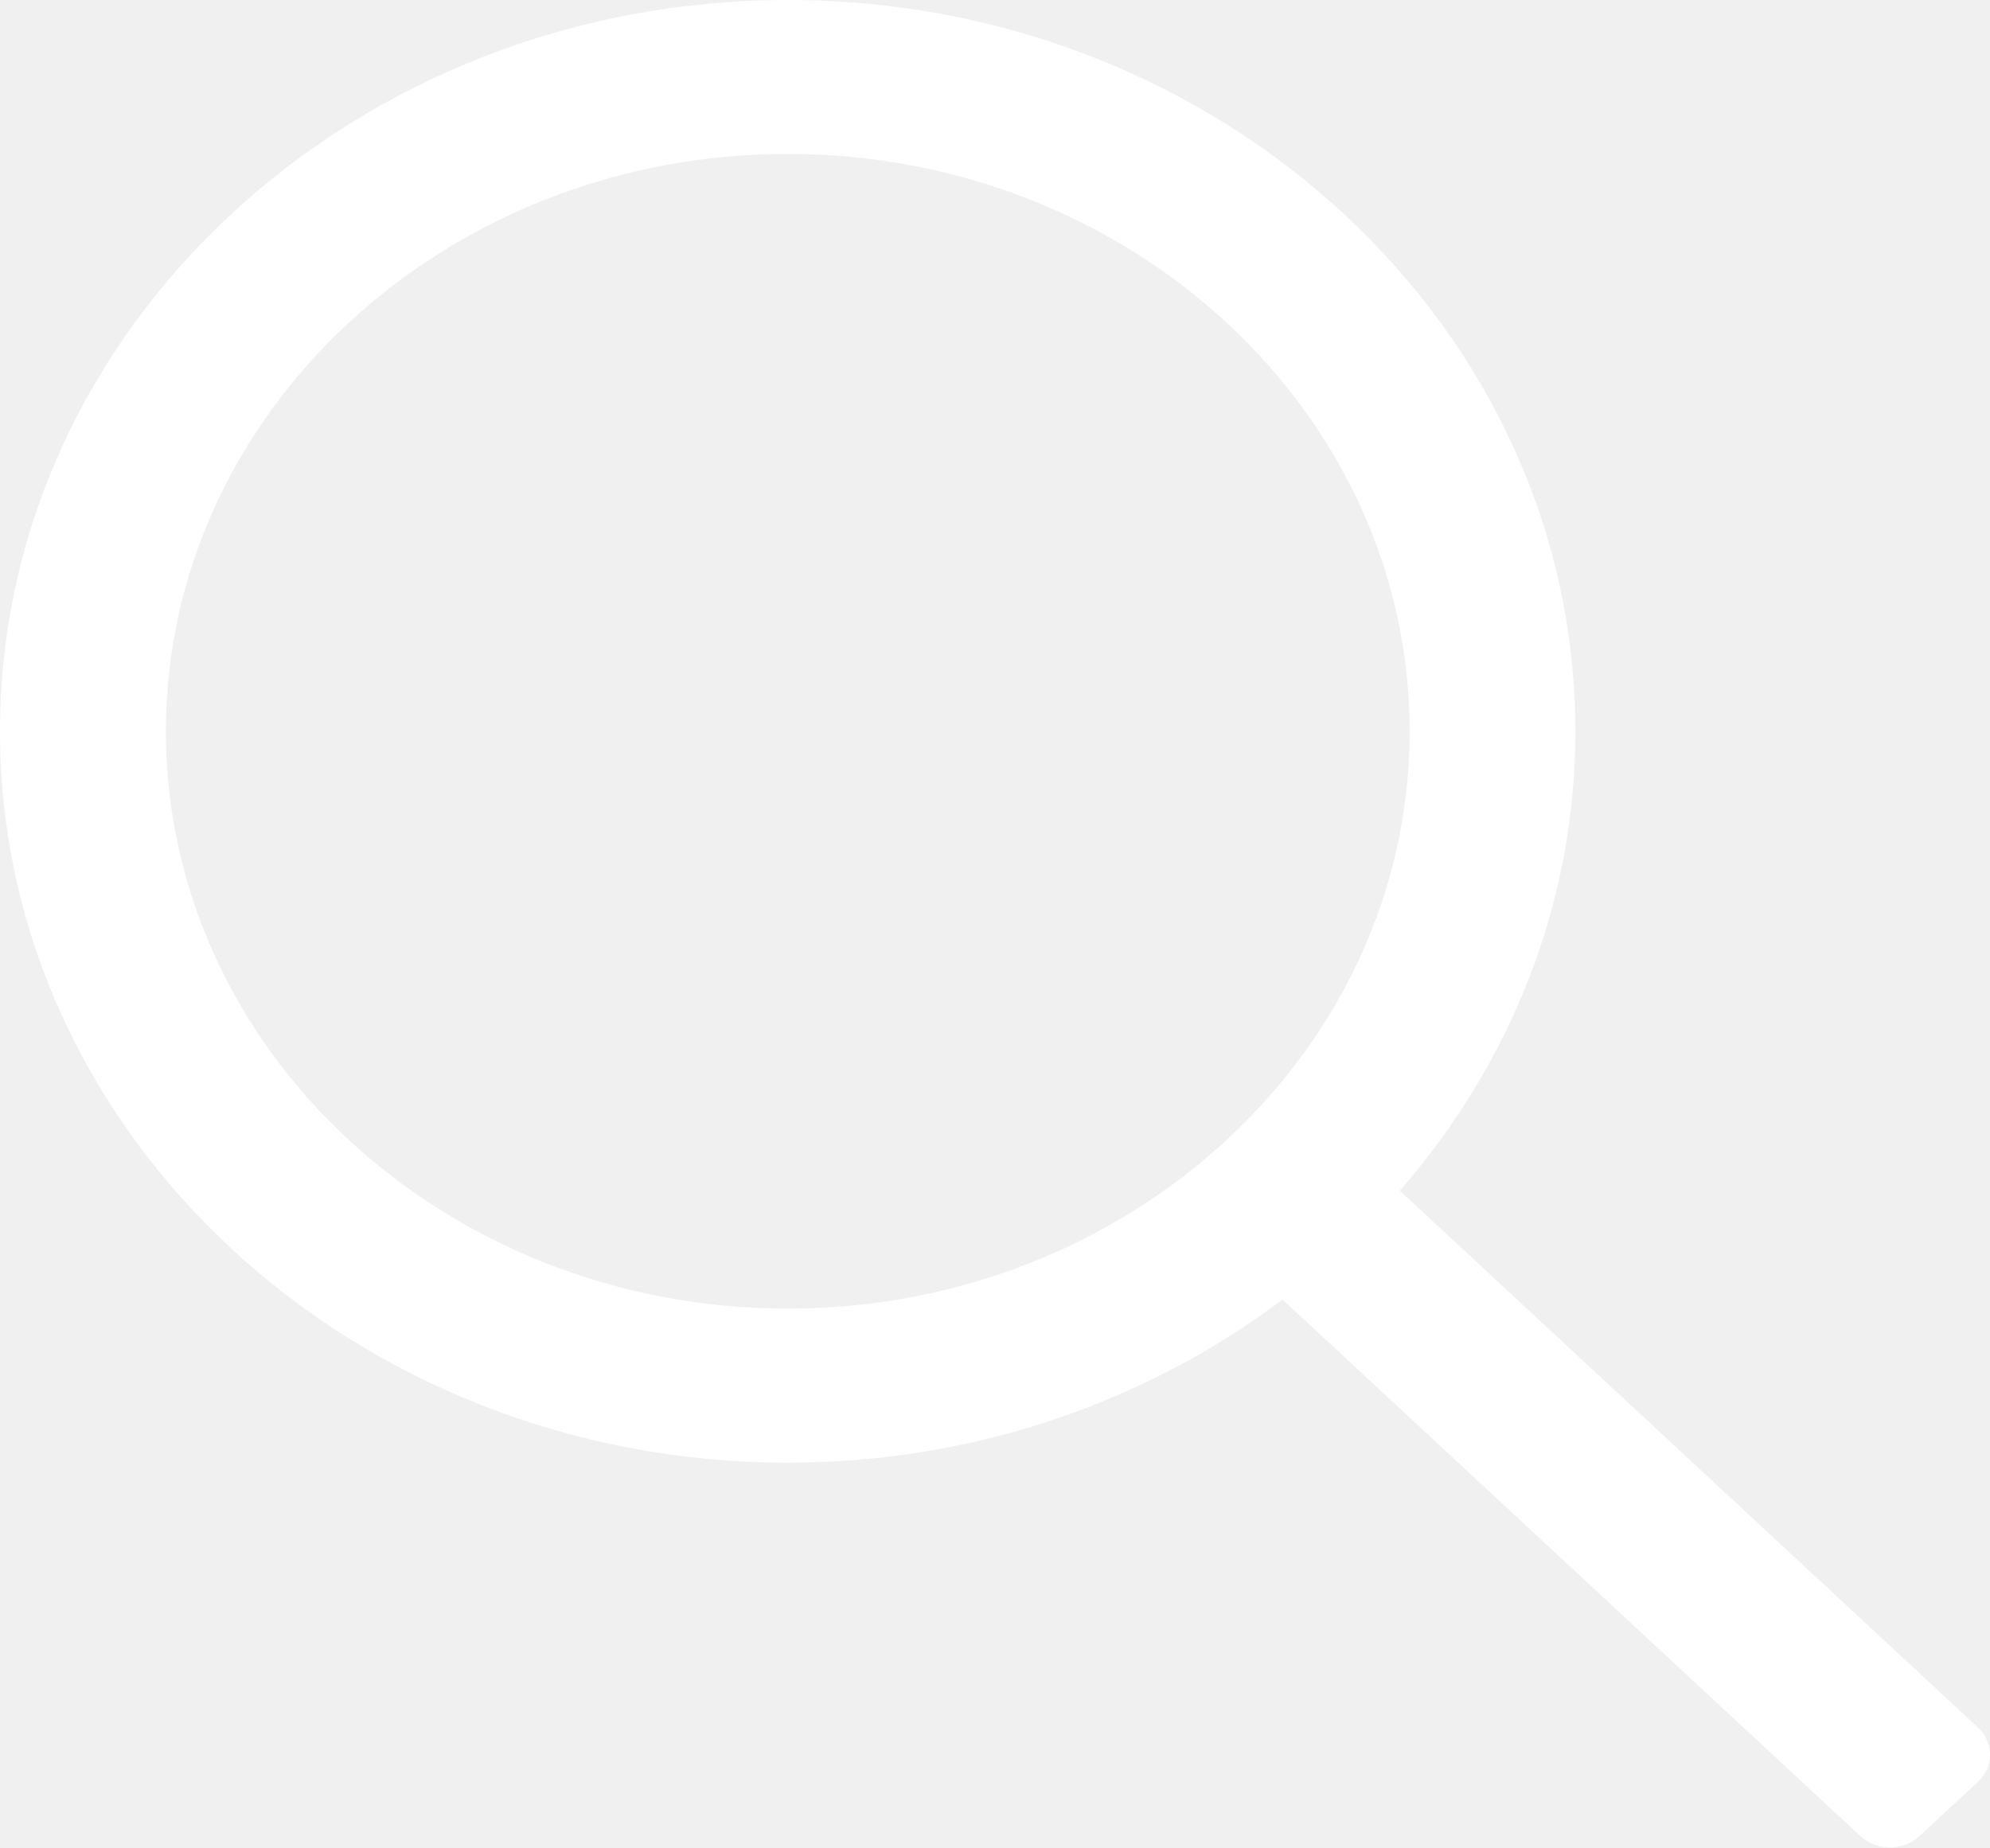
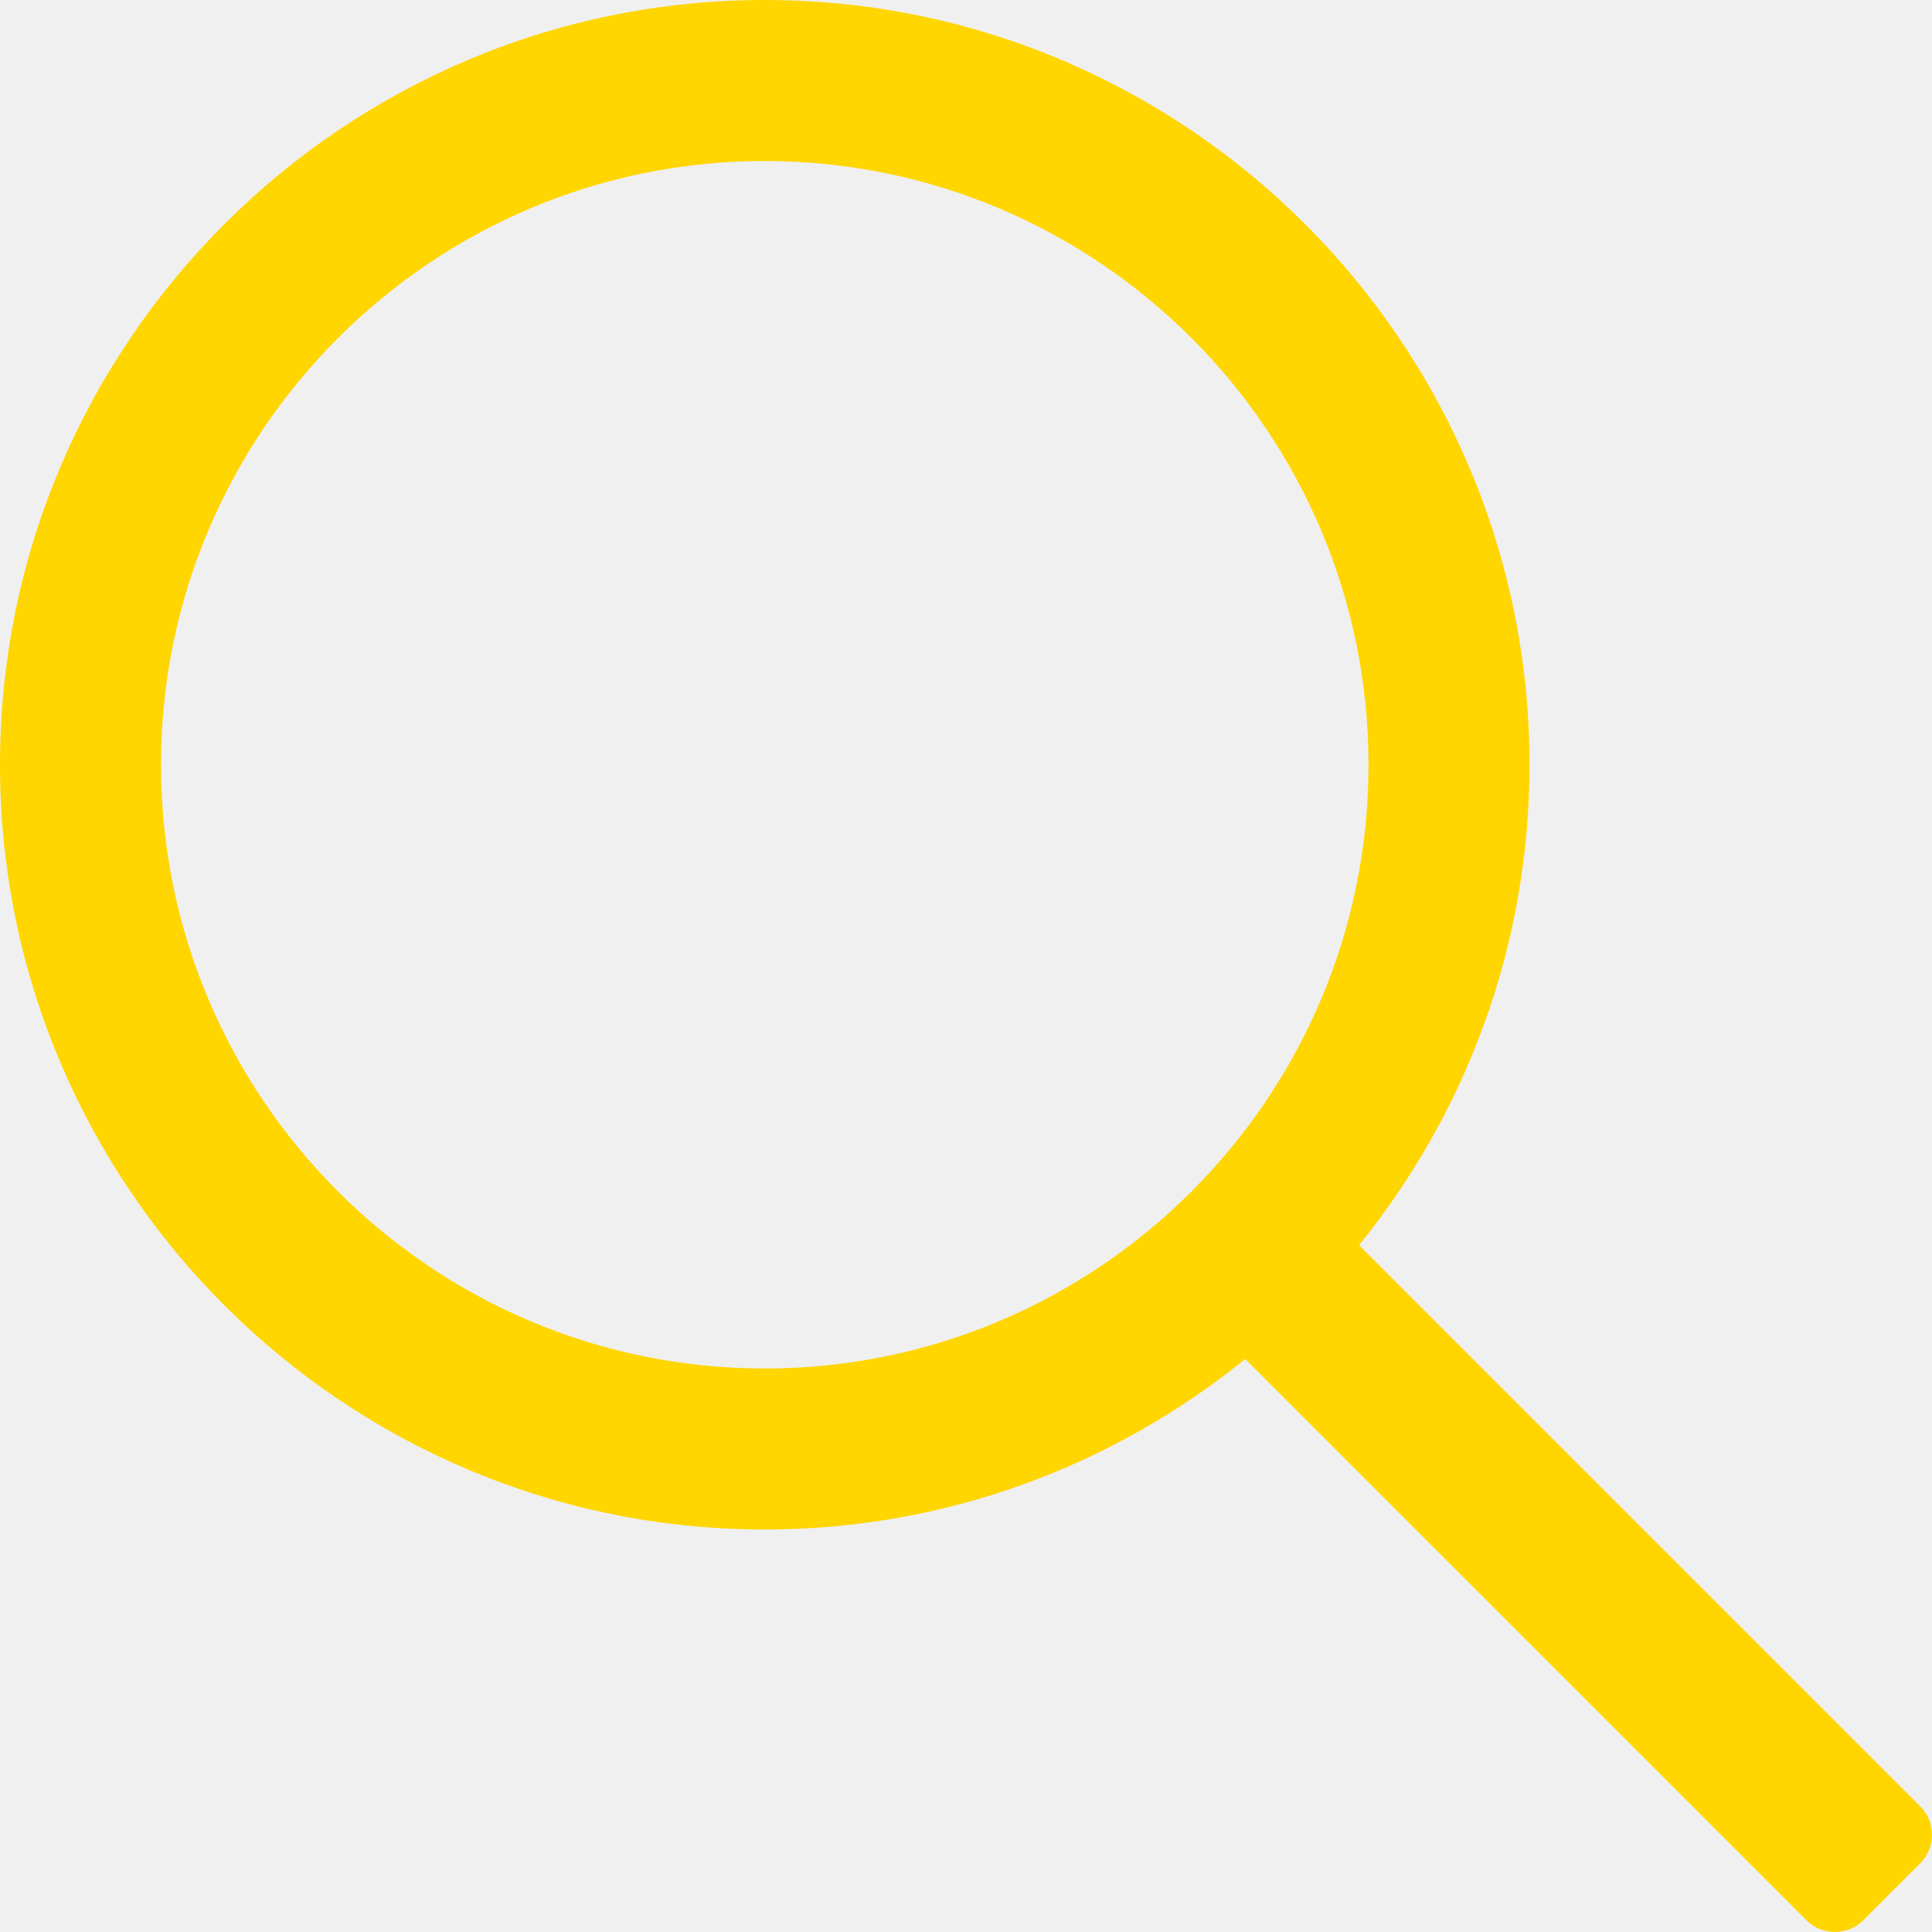
- <svg xmlns="http://www.w3.org/2000/svg" width="14" height="13" viewBox="0 0 14 13" fill="none">
-   <path d="M13.915 12.155L9.848 8.378C10.619 7.494 11.083 6.37 11.083 5.146C11.083 2.308 8.597 0 5.542 0C2.486 0 0 2.308 0 5.146C0 7.983 2.486 10.292 5.542 10.292C6.86 10.292 8.07 9.861 9.023 9.144L13.09 12.921C13.204 13.026 13.388 13.026 13.502 12.921L13.915 12.538C14.028 12.432 14.028 12.261 13.915 12.155ZM5.542 9.208C3.129 9.208 1.167 7.386 1.167 5.146C1.167 2.906 3.129 1.083 5.542 1.083C7.954 1.083 9.917 2.906 9.917 5.146C9.917 7.386 7.954 9.208 5.542 9.208Z" fill="white" />
+ <svg xmlns="http://www.w3.org/2000/svg" width="12" height="12" viewBox="0 0 12 12" fill="none">
+   <path d="M11.927 11.22L8.441 7.734C9.102 6.918 9.5 5.88 9.5 4.75C9.5 2.131 7.369 0 4.75 0C2.131 0 0 2.131 0 4.75C0 7.369 2.131 9.5 4.75 9.5C5.88 9.5 6.918 9.102 7.734 8.441L11.22 11.927C11.317 12.024 11.476 12.024 11.573 11.927L11.927 11.573C12.024 11.476 12.024 11.317 11.927 11.22ZM4.75 8.5C2.682 8.5 1 6.818 1 4.75C1 2.682 2.682 1 4.75 1C6.818 1 8.5 2.682 8.5 4.75C8.5 6.818 6.818 8.5 4.75 8.5Z" fill="#FFD600" />
</svg>
